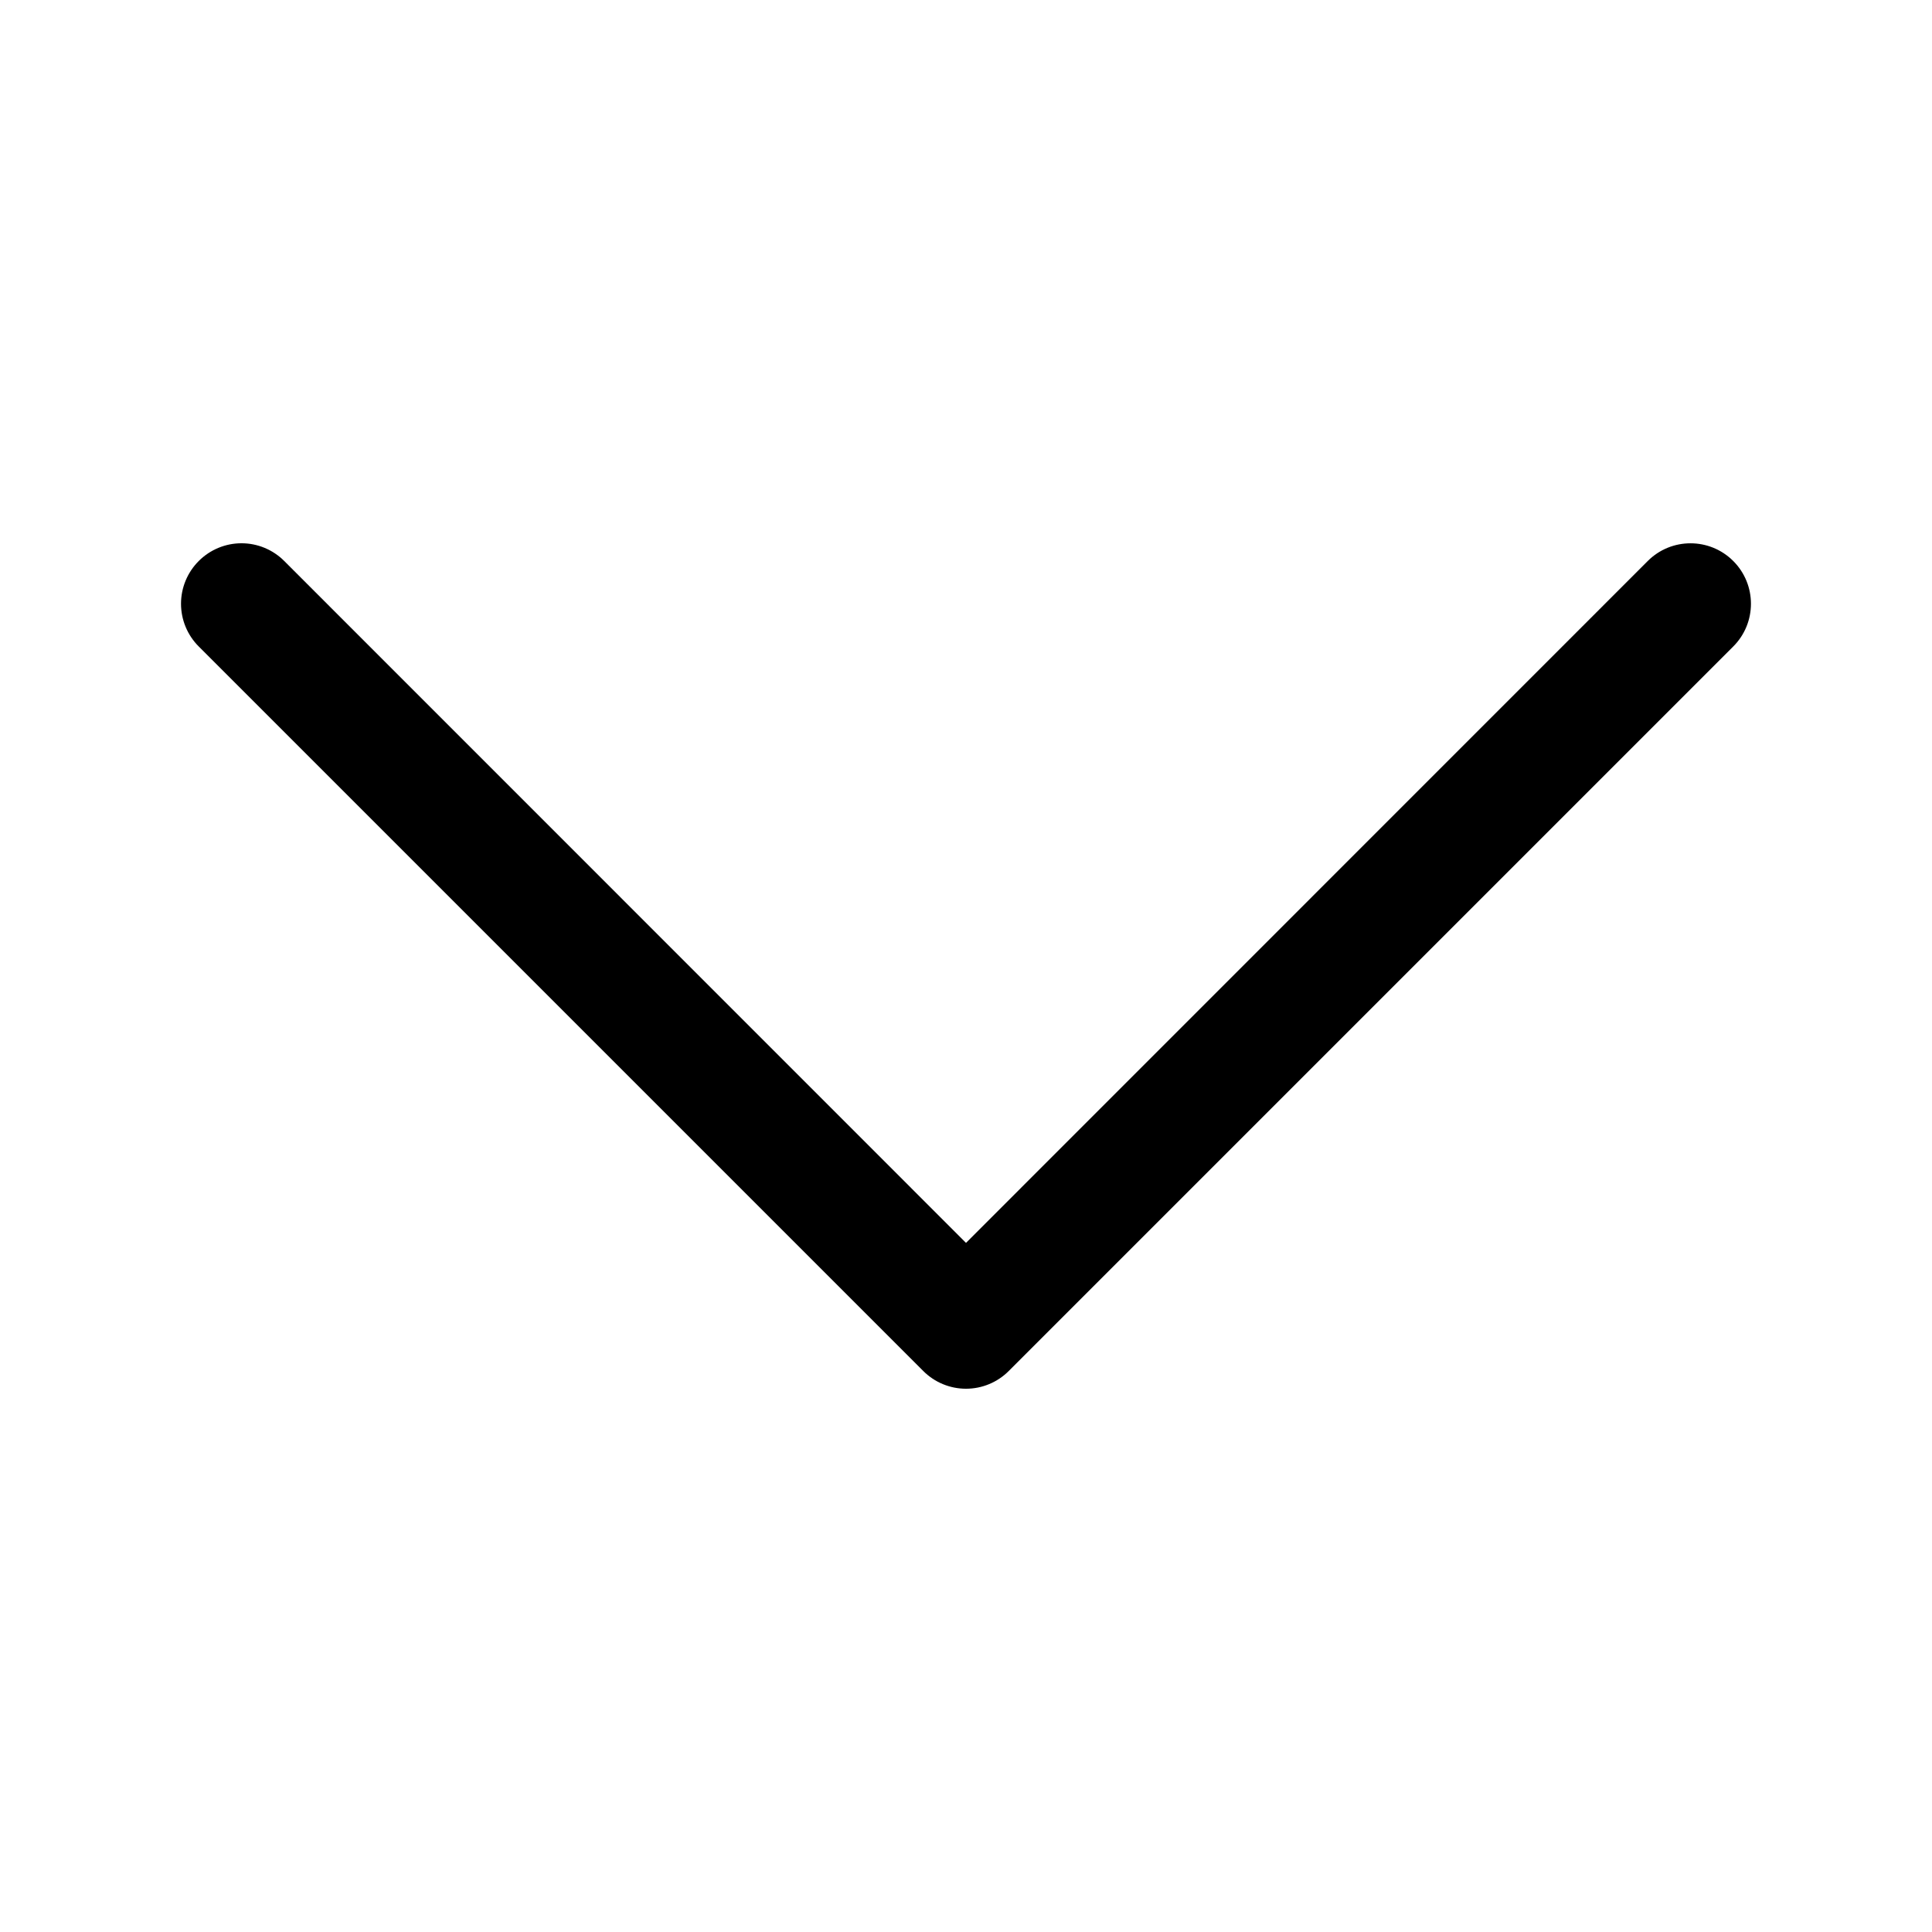
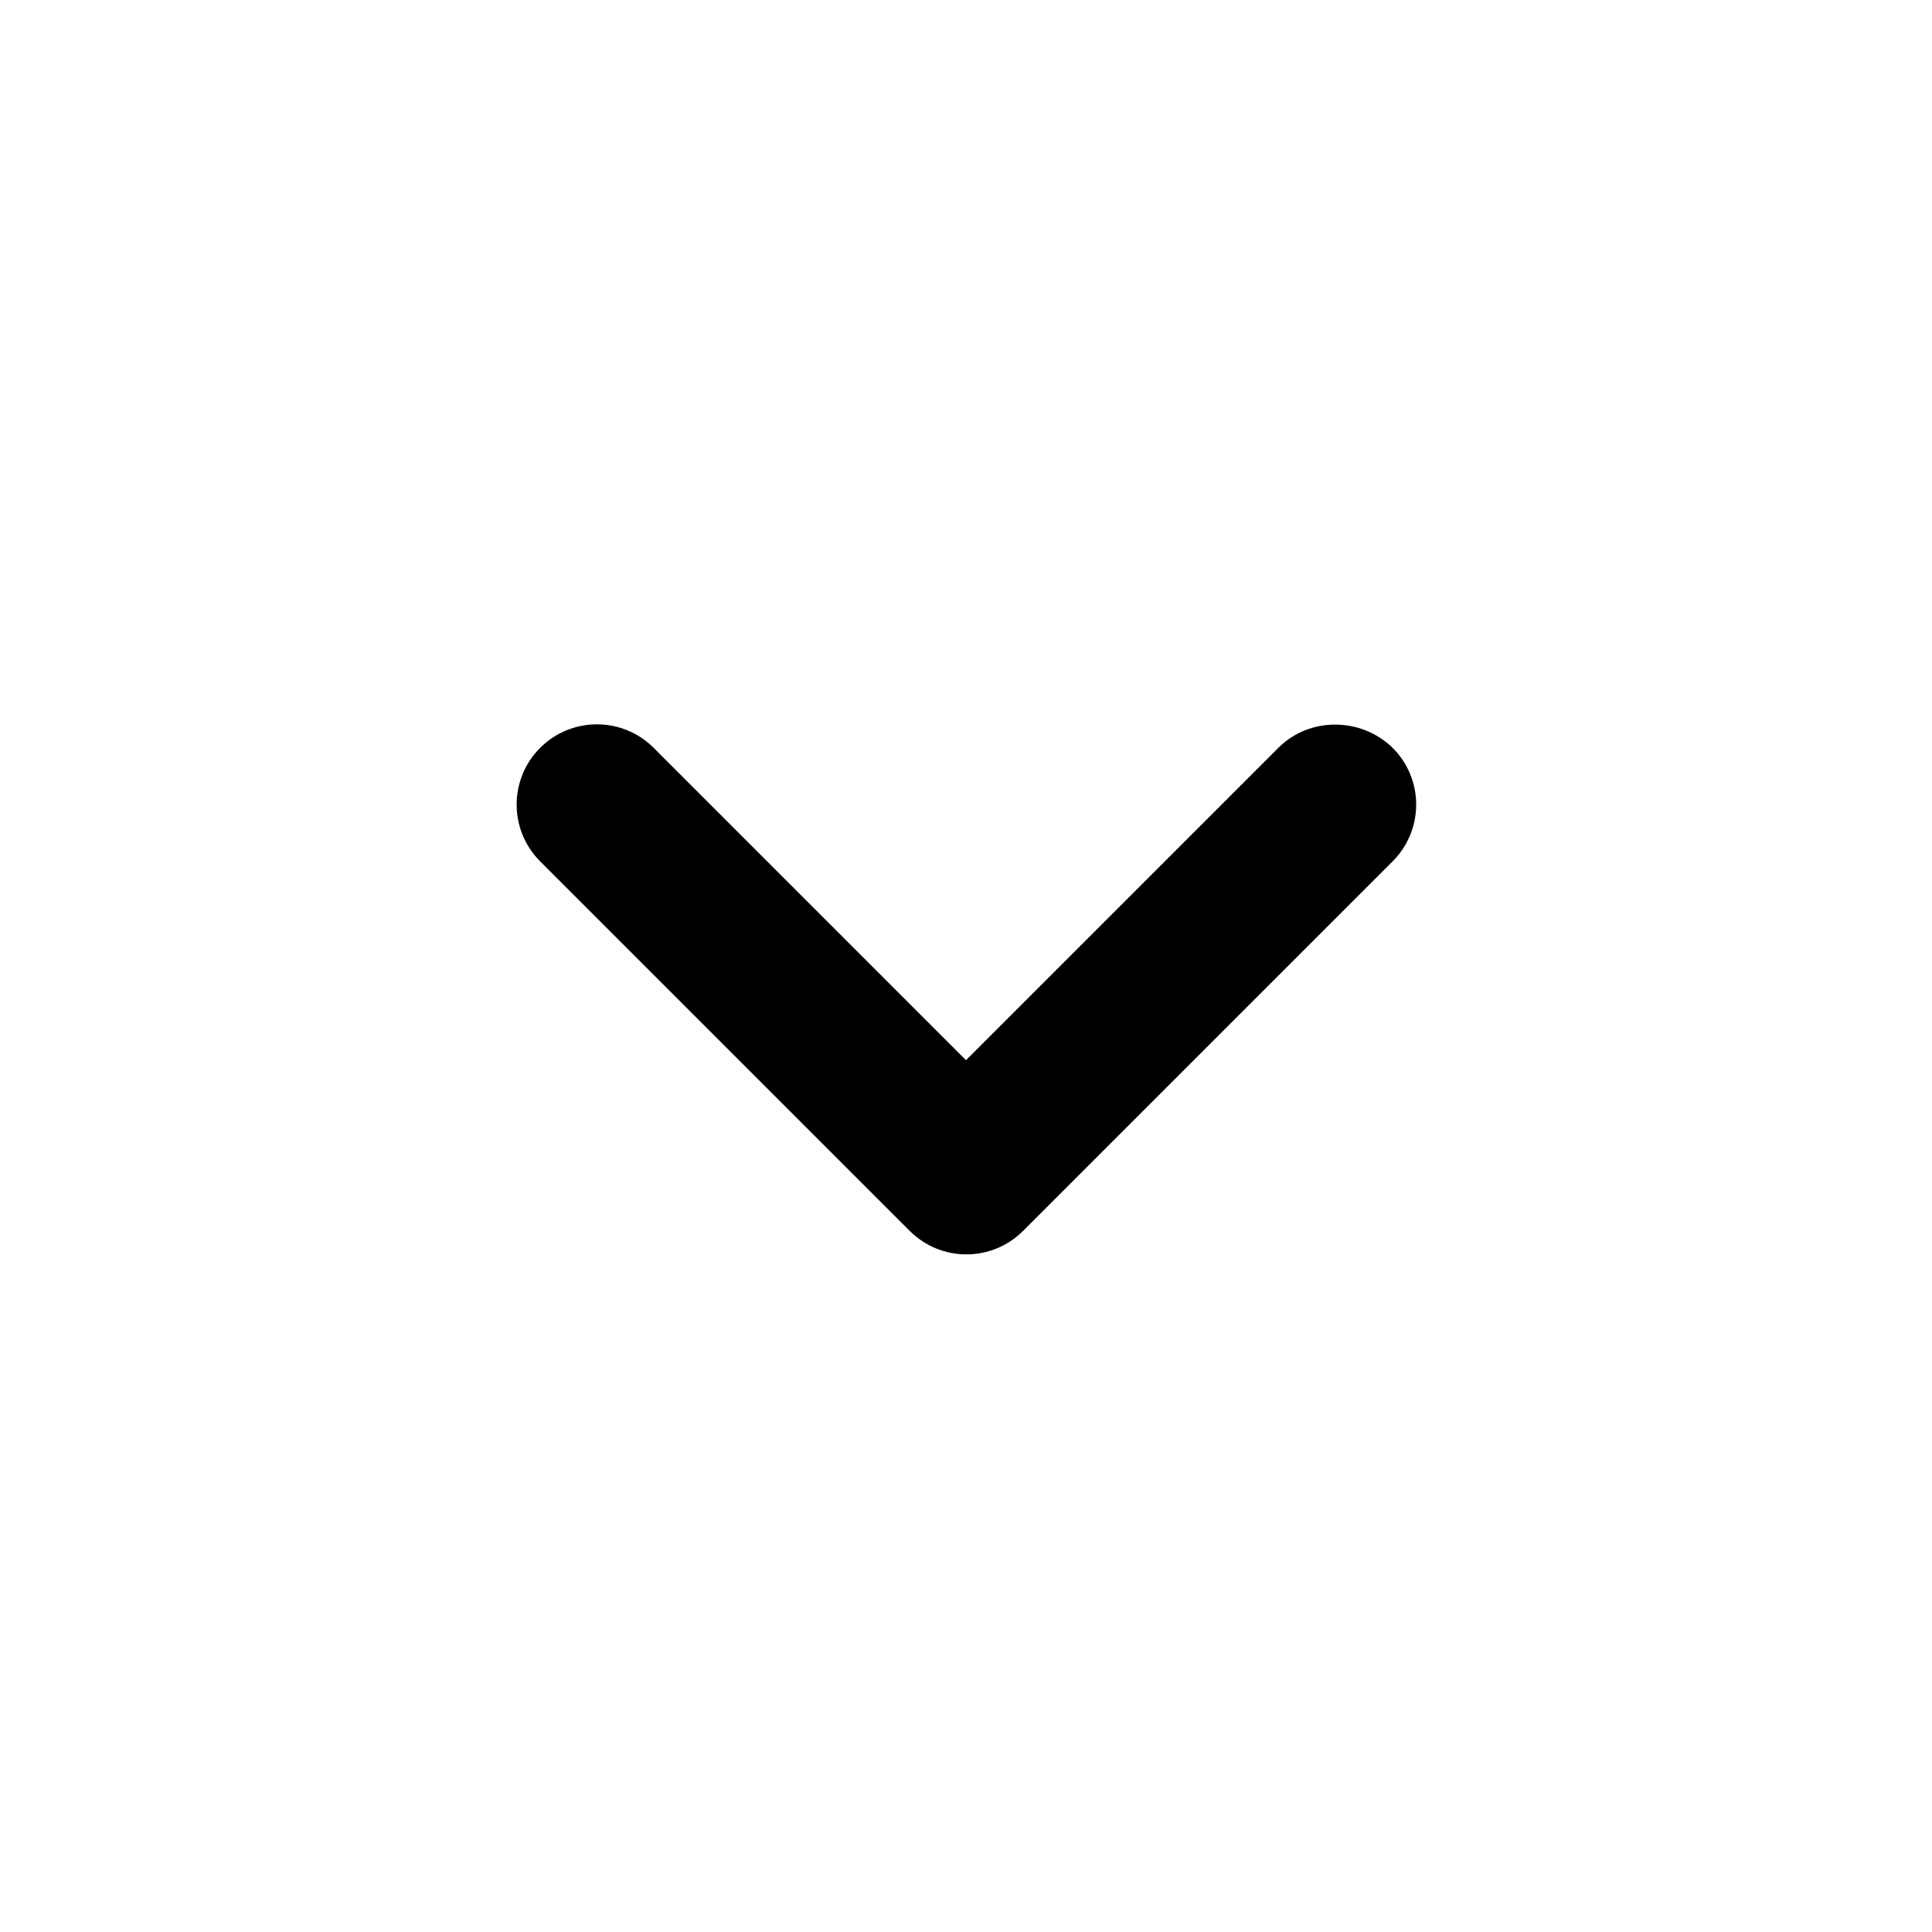
- <svg xmlns="http://www.w3.org/2000/svg" width="16" height="16" fill="currentColor" class="bi bi-chevron-down" viewBox="0 0 16 16">
-   <path fill-rule="evenodd" d="M1.646 4.646a.5.5 0 0 1 .708 0L8 10.293l5.646-5.647a.5.5 0 0 1 .708.708l-6 6a.5.5 0 0 1-.708 0l-6-6a.5.5 0 0 1 0-.708" />
+ <svg xmlns="http://www.w3.org/2000/svg" width="24" height="24" fill="currentColor" class="mi-outline mi-expand-more" viewBox="0 0 24 24">
+   <path d="M15.88 9.29 12 13.17 8.12 9.29a.996.996 0 1 0-1.41 1.41l4.59 4.59c.39.39 1.02.39 1.41 0l4.59-4.59a.996.996 0 0 0 0-1.41c-.39-.38-1.03-.39-1.42 0" />
</svg>
